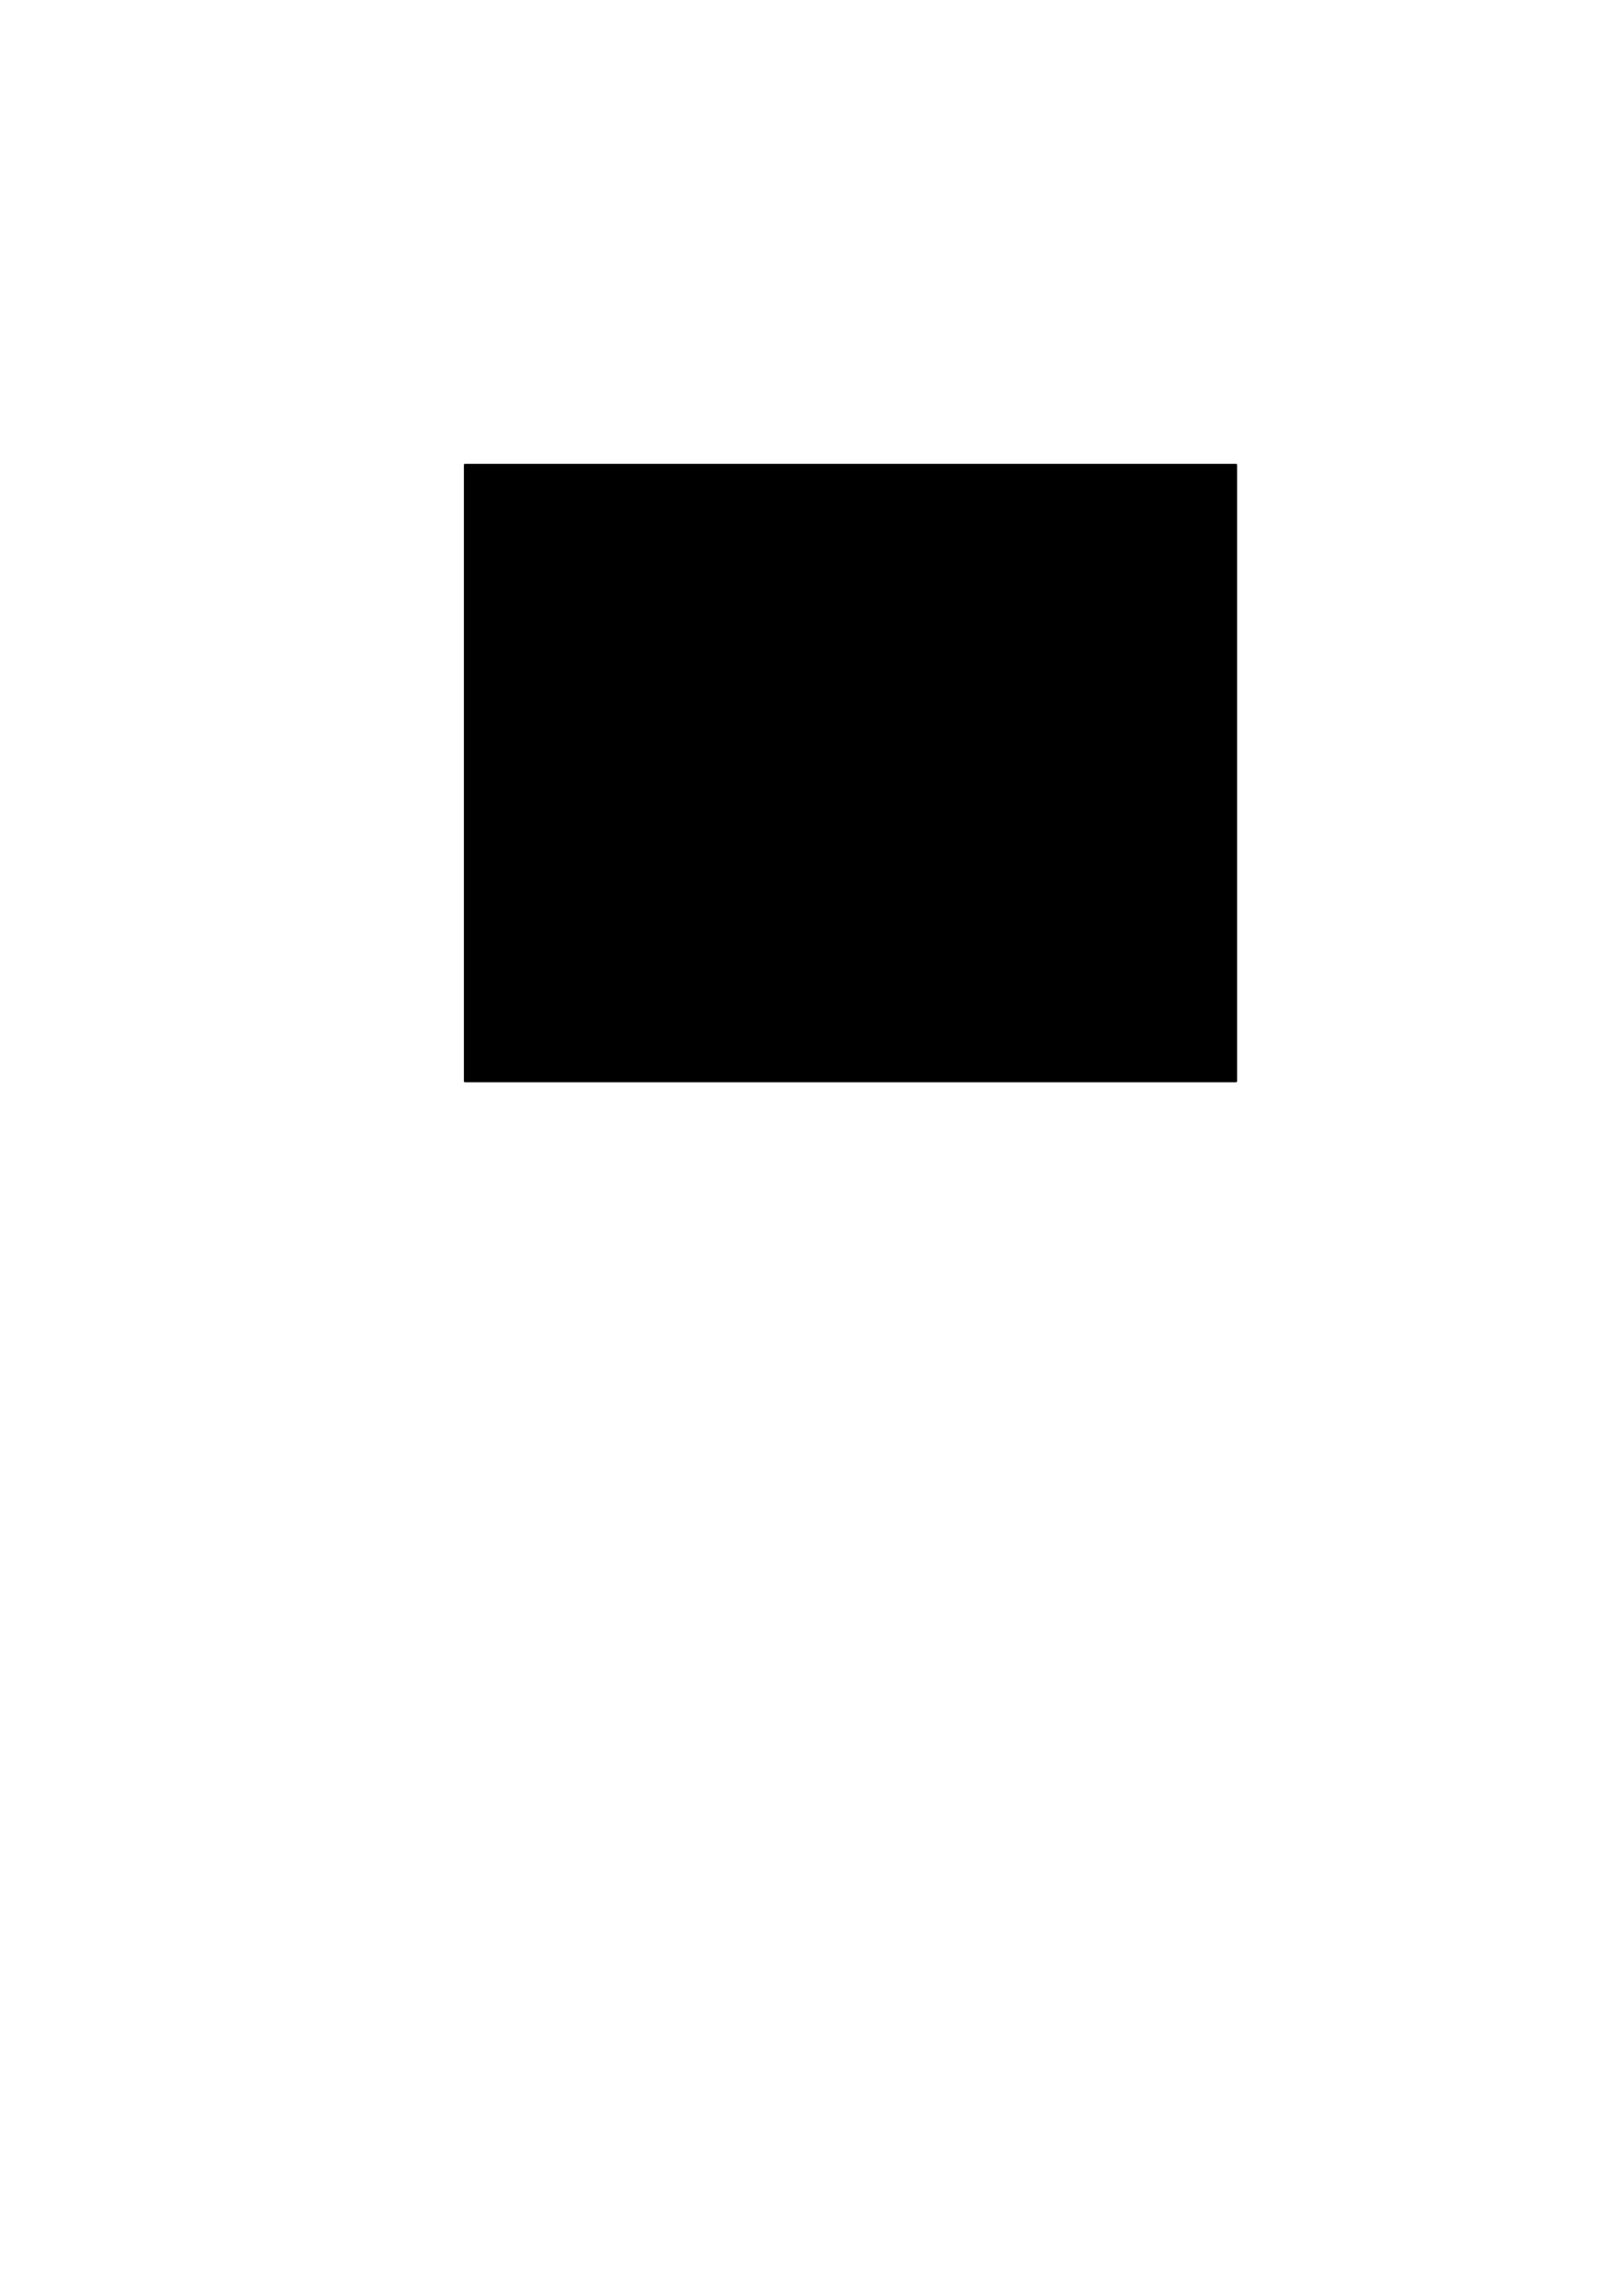
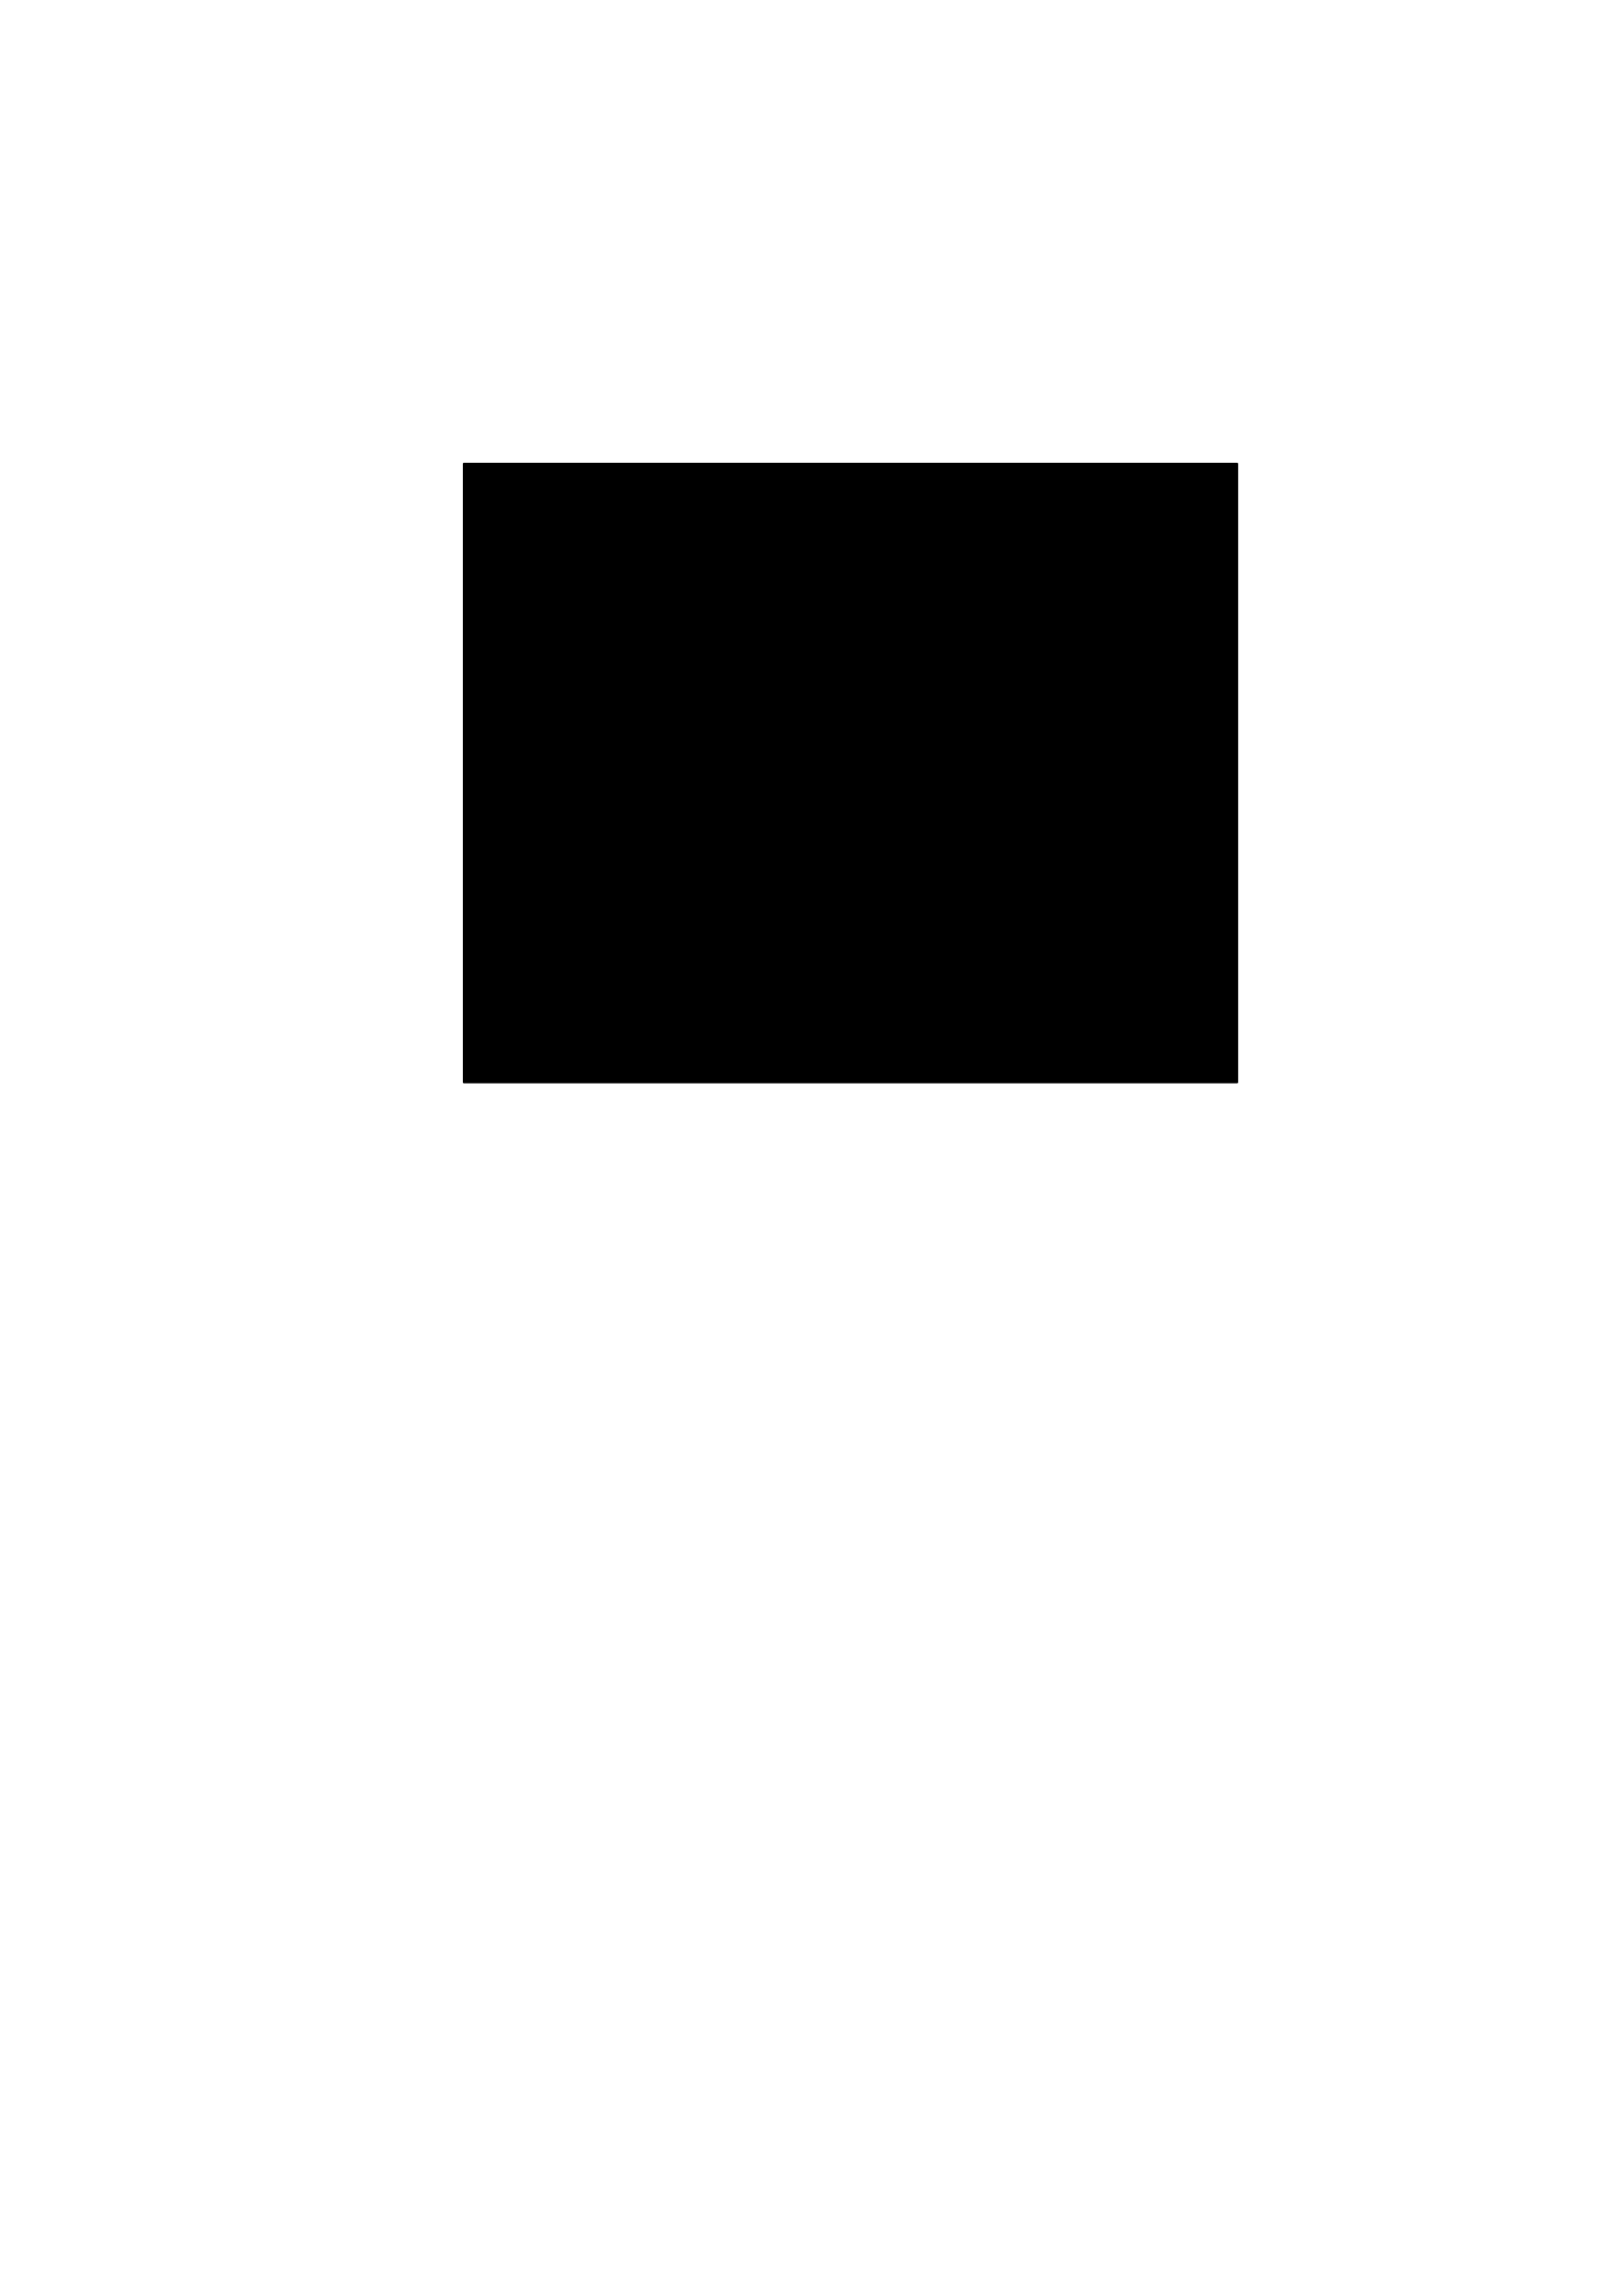
<svg xmlns="http://www.w3.org/2000/svg" width="210mm" height="297mm" viewBox="0 0 210 297" version="1.1" id="svg5">
  <defs id="defs2" />
  <g id="layer1">
-     <rect style="fill:#000000;stroke:#000000;stroke-width:0.268;stroke-linecap:round;stroke-linejoin:round;paint-order:fill markers stroke" id="rect234" width="99.732" height="79.732" x="60.134" y="60.134" />
+     <rect style="fill:#000000;stroke:#000000;stroke-width:0.268;stroke-linecap:round;stroke-linejoin:round;paint-order:fill markers stroke" id="rect234" width="100" height="80" x="60" y="60" />
  </g>
</svg>
